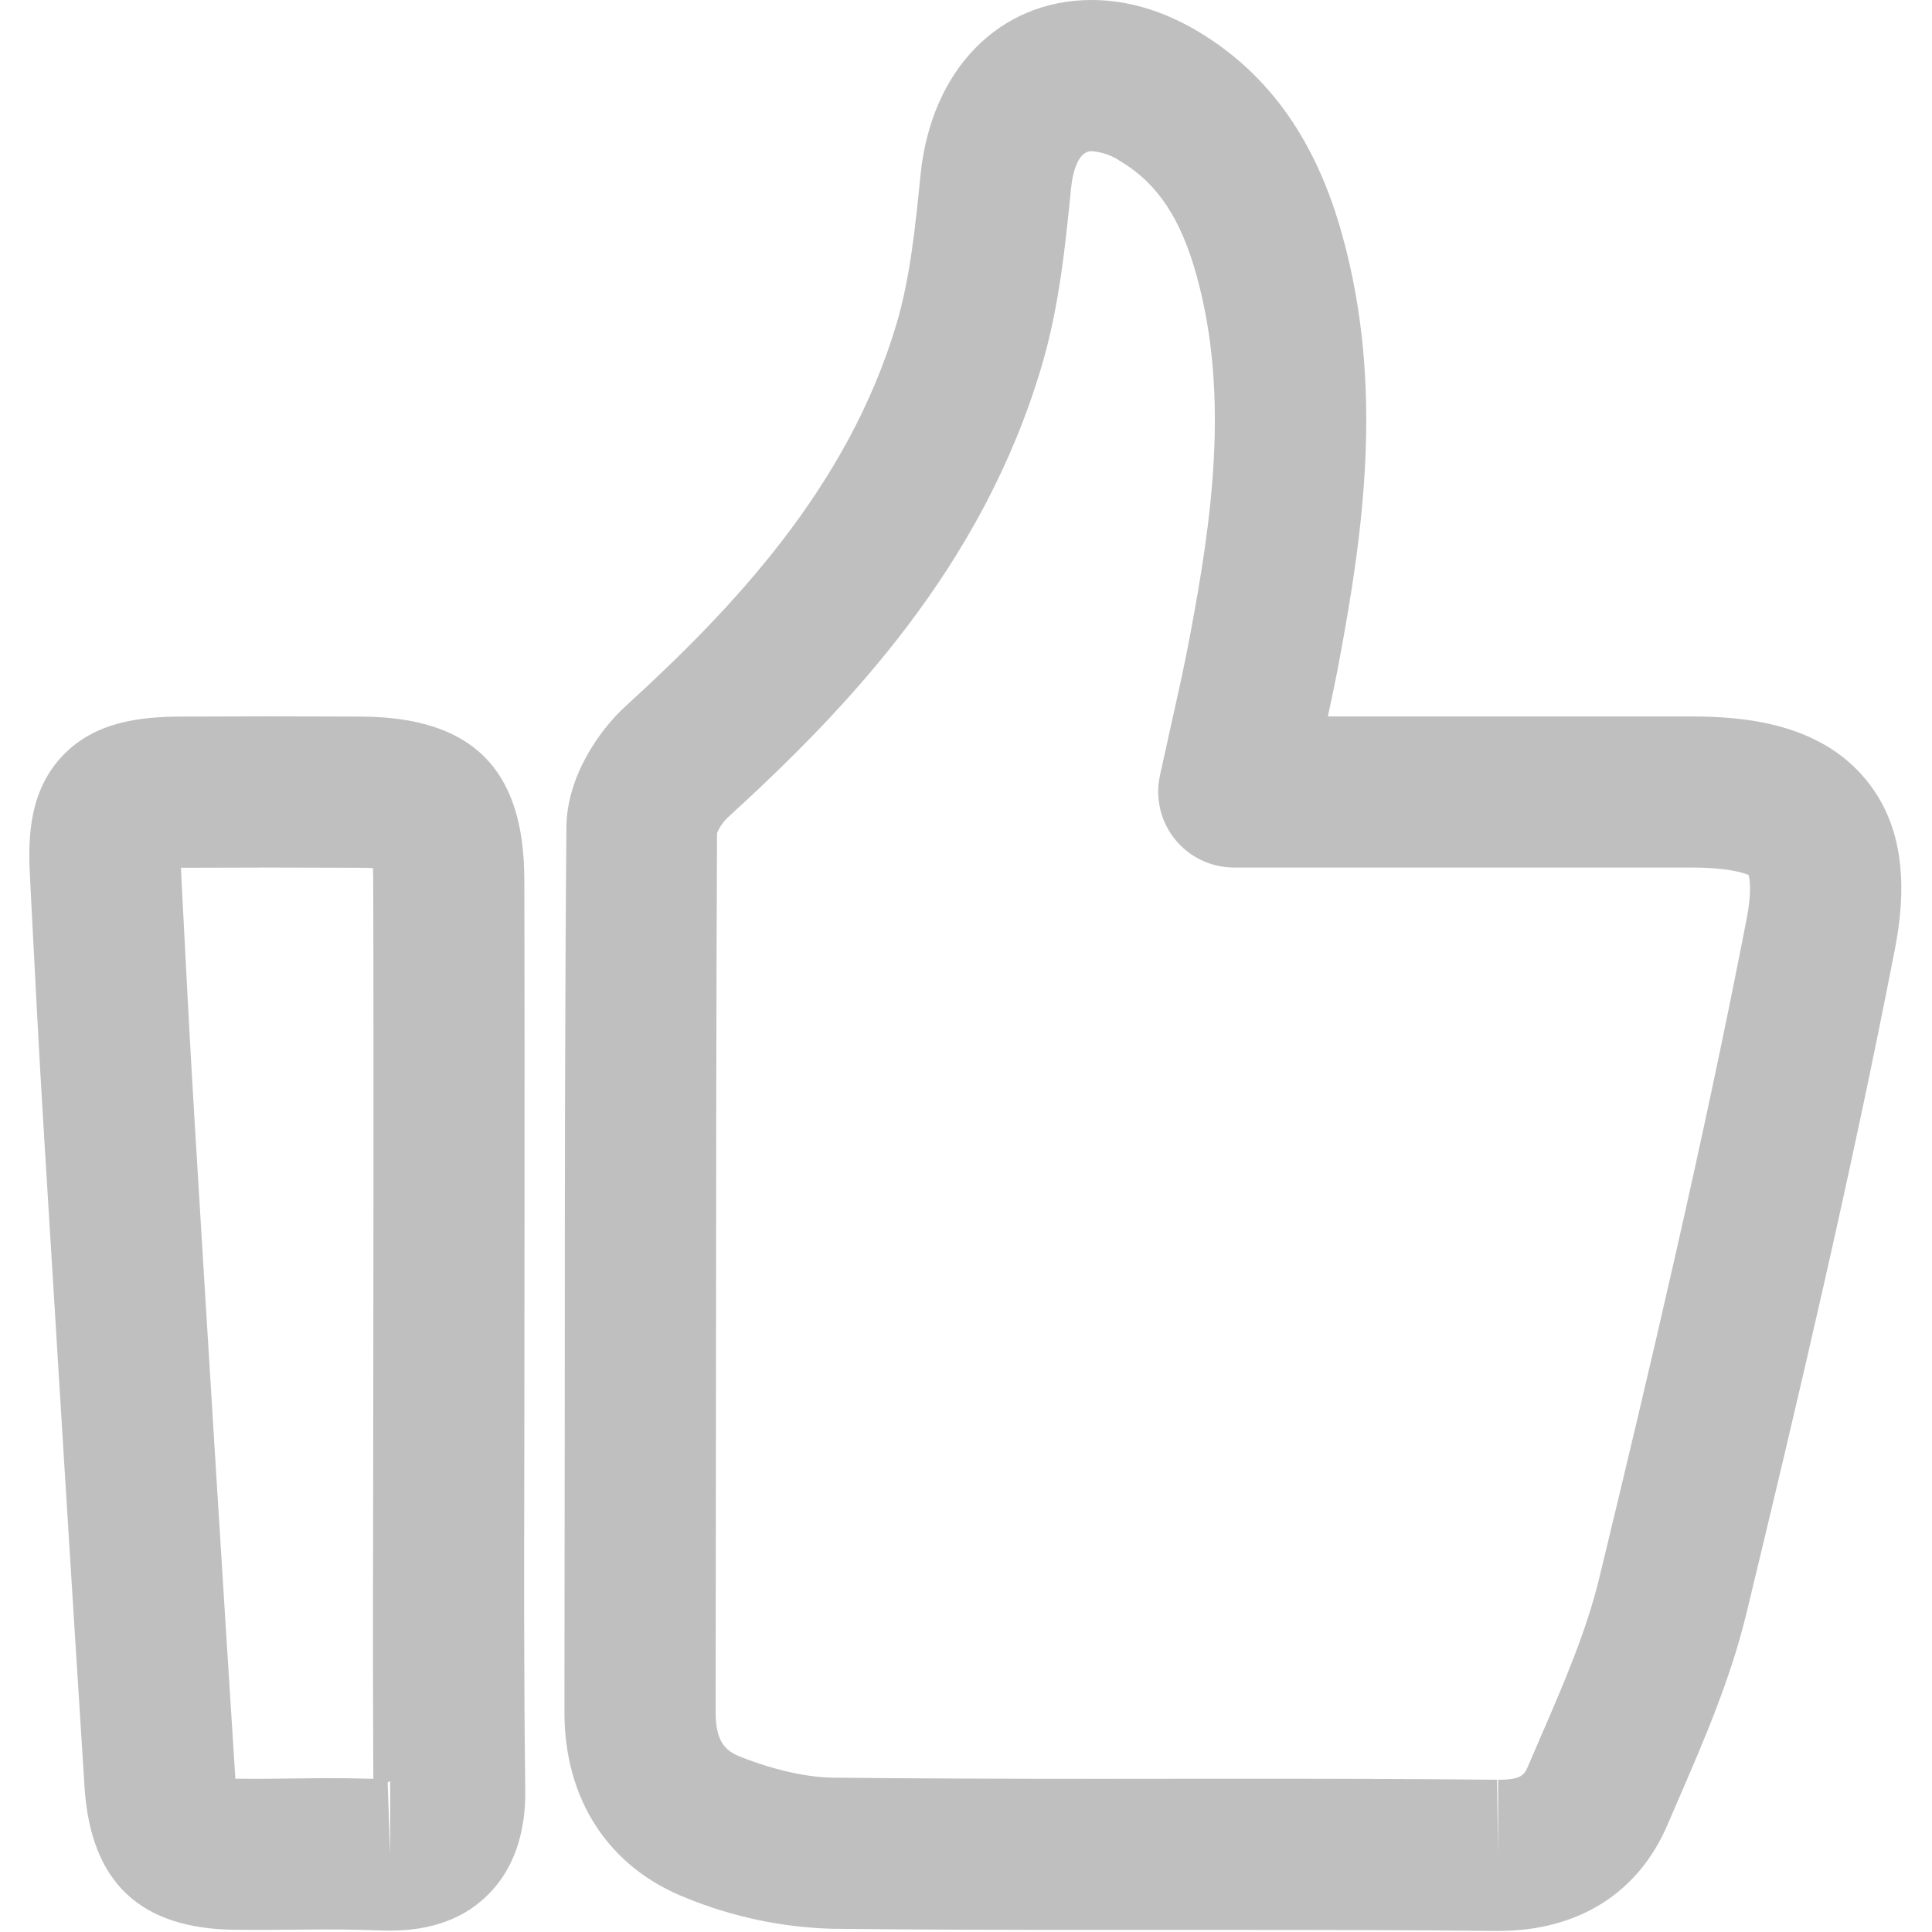
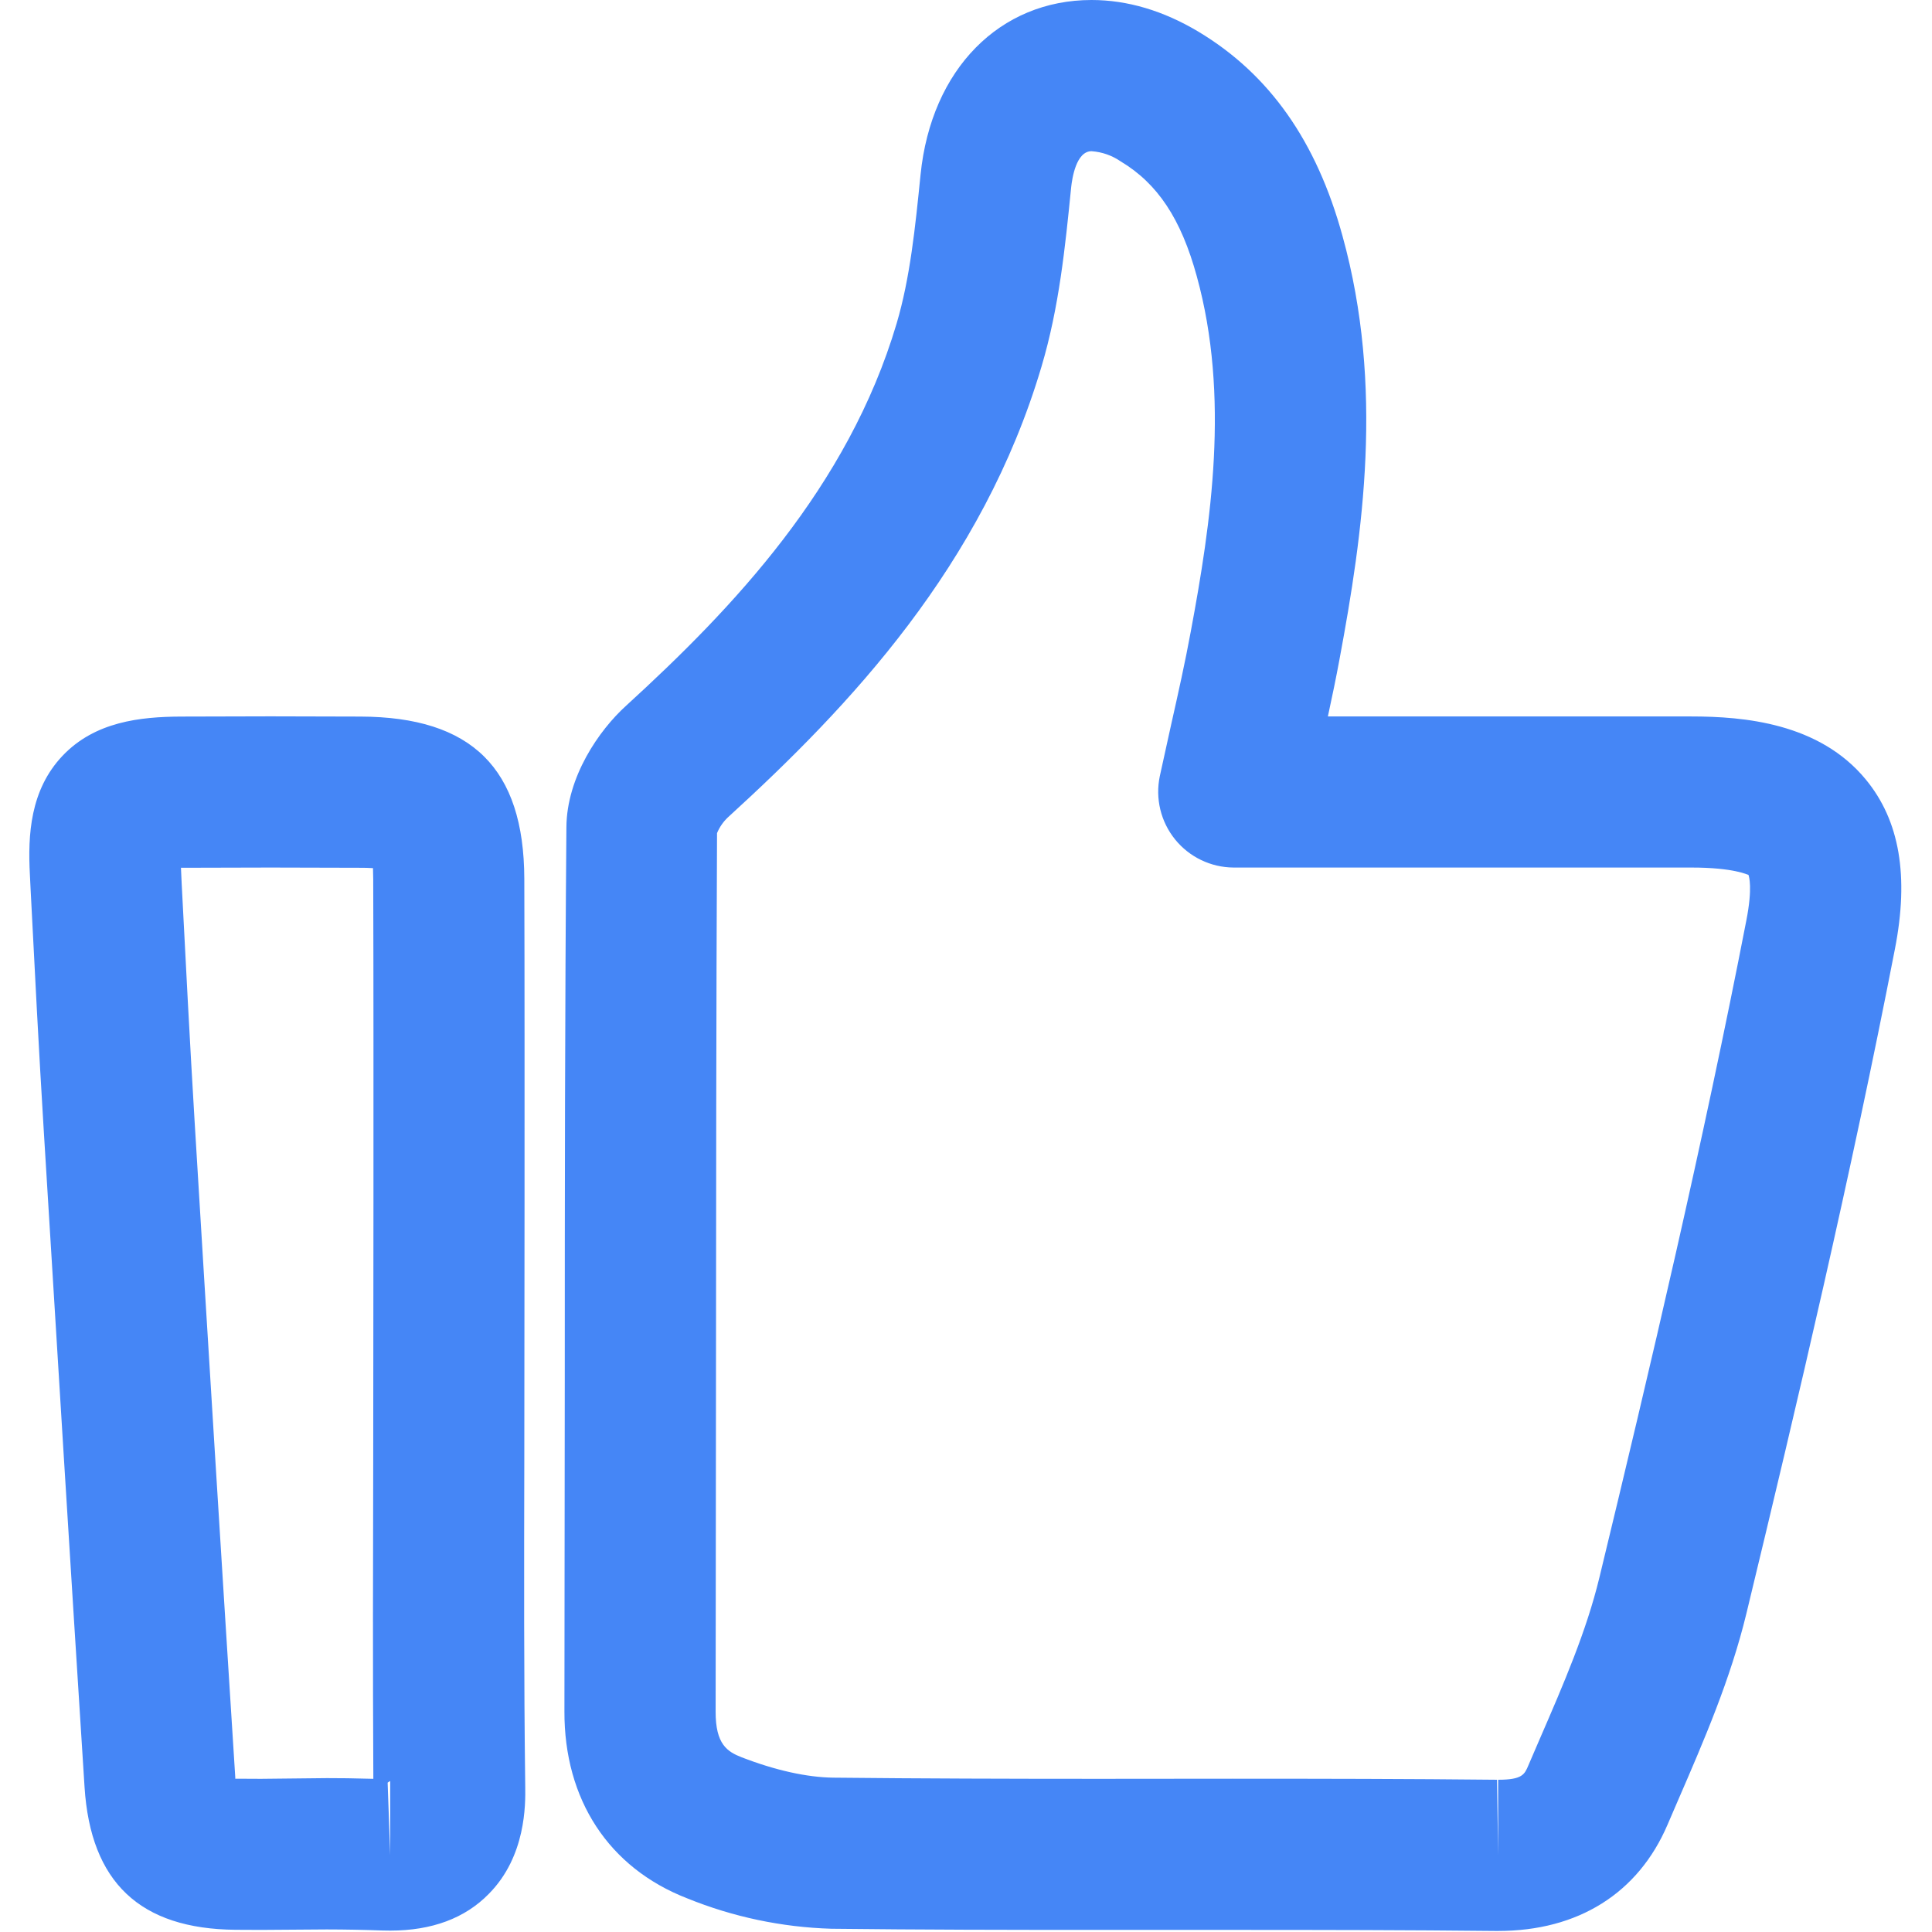
- <svg xmlns="http://www.w3.org/2000/svg" t="1538049161364" class="icon" style="" viewBox="0 0 1024 1024" version="1.1" p-id="9098" width="48" height="48">
+ <svg xmlns="http://www.w3.org/2000/svg" t="1539952660932" class="icon" style="" viewBox="0 0 1024 1024" version="1.1" p-id="4449" width="128" height="128">
  <defs>
    <style type="text/css" />
  </defs>
-   <path d="M794.054 1023.445h-1.48c-46.358-0.493-92.715-0.555-139.135-0.555H582.608c-47.344 0-94.626-0.062-141.971-0.616a220.816 220.816 0 0 1-76.503-16.151c-41.488-16.151-65.16-52.276-64.975-99.188l0.185-176.061c0-97.462 0.062-194.986 0.863-292.448 0.185-26.569 17.199-51.351 31.748-64.482 56.344-51.474 117.559-115.771 143.265-202.445 7.151-24.165 9.863-50.796 12.699-78.968C493.592 36.556 529.963 0 578.54 0c18.987 0 38.097 5.671 56.714 16.829 37.481 22.501 62.509 57.885 76.318 108.312 22.131 80.078 10.788 157.752-1.603 224.268-1.849 10.048-3.945 20.035-6.165 30.33h192.643c27.864 0 67.81 3.452 92.469 33.412 17.939 21.761 22.994 51.166 15.411 89.941-23.179 119.346-51.536 239.679-78.66 351.936-8.445 34.953-22.501 67.379-36.063 98.695l-5.795 13.439c-15.535 36.309-47.406 56.283-89.756 56.283z m-140.614-80.694c46.666 0 93.332 0.062 139.998 0.555l0.616 40.07v-40.07c12.822 0 13.994-2.836 16.028-7.644l5.918-13.747c12.822-29.528 24.843-57.392 31.686-85.688 26.939-111.332 55.05-230.617 77.92-348.423 3.391-17.261 1.418-23.302 1.11-24.104-0.493 0-7.459-3.884-30.33-3.884h-242.515a40.193 40.193 0 0 1-39.145-48.454l5.98-27.186c3.884-17.261 7.459-33.289 10.418-49.378 10.788-57.762 20.775-124.648 3.206-188.328-8.322-30.453-20.775-49.193-40.316-60.906a31.008 31.008 0 0 0-15.473-5.425c-8.199 0-10.295 14.548-10.788 18.987-3.206 32.118-6.411 63.804-15.72 95.12-31.254 105.538-101.592 180.006-166.197 238.939a24.473 24.473 0 0 0-5.795 8.384c-0.432 94.75-0.493 192.027-0.555 289.304l-0.185 176.307c-0.062 17.384 6.226 21.268 13.809 24.227 17.816 6.904 34.583 10.603 48.454 10.788 47.036 0.493 94.01 0.616 141.107 0.616l70.769-0.062zM206.815 1023.26l-4.13-0.062a867.789 867.789 0 0 0-29.467-0.555l-34.83 0.247-13.5-0.062c-50.673-0.432-76.872-25.152-80.078-75.701-7.398-116.079-14.548-232.158-21.638-348.238C20.583 556.662 18.425 514.497 16.268 472.269l-0.432-8.815c-1.11-20.898 0.123-44.693 17.261-62.817 17.199-18.186 41.303-20.713 62.571-20.836l47.714-0.123 47.652 0.123c59.057 0.185 86.674 27.494 86.859 85.934 0.185 57.392 0.123 114.785 0.123 172.177l-0.123 135.436c-0.123 57.885-0.247 115.833 0.493 173.718 0.123 9.062 0.493 36.741-19.295 56.714-12.637 12.946-30.206 19.48-52.276 19.48z m-1.356-78.414l1.356 38.344v-39.207c-0.432 0.247-0.925 0.493-1.356 0.863z m-32.241-2.404c6.719 0 14.302 0.062 24.658 0.37-0.308-59.92-0.185-114.785-0.062-169.588l0.123-135.374c0-57.269 0.062-114.538-0.123-171.869l-0.123-5.856a106.401 106.401 0 0 0-6.904-0.185l-47.406-0.123-47.344 0.123h-0.123l0.37 8.261c2.158 41.919 4.315 83.838 6.843 125.819 7.028 116.018 14.179 232.035 21.576 348.053v0.678h0.801l12.822 0.062 34.892-0.37z" fill="#bfbfbf" p-id="9099" />
+   <path d="M794.054 1023.445h-1.48c-46.358-0.493-92.715-0.555-139.135-0.555H582.608c-47.344 0-94.626-0.062-141.971-0.616a220.816 220.816 0 0 1-76.503-16.151c-41.488-16.151-65.16-52.276-64.975-99.188l0.185-176.061c0-97.462 0.062-194.986 0.863-292.448 0.185-26.569 17.199-51.351 31.748-64.482 56.344-51.474 117.559-115.771 143.265-202.445 7.151-24.165 9.863-50.796 12.699-78.968C493.592 36.556 529.963 0 578.54 0c18.987 0 38.097 5.671 56.714 16.829 37.481 22.501 62.509 57.885 76.318 108.312 22.131 80.078 10.788 157.752-1.603 224.268-1.849 10.048-3.945 20.035-6.165 30.33h192.643c27.864 0 67.81 3.452 92.469 33.412 17.939 21.761 22.994 51.166 15.411 89.941-23.179 119.346-51.536 239.679-78.66 351.936-8.445 34.953-22.501 67.379-36.063 98.695l-5.795 13.439c-15.535 36.309-47.406 56.283-89.756 56.283z m-140.614-80.694c46.666 0 93.332 0.062 139.998 0.555l0.616 40.07v-40.07c12.822 0 13.994-2.836 16.028-7.644l5.918-13.747c12.822-29.528 24.843-57.392 31.686-85.688 26.939-111.332 55.05-230.617 77.92-348.423 3.391-17.261 1.418-23.302 1.11-24.104-0.493 0-7.459-3.884-30.33-3.884h-242.515a40.193 40.193 0 0 1-39.145-48.454l5.98-27.186c3.884-17.261 7.459-33.289 10.418-49.378 10.788-57.762 20.775-124.648 3.206-188.328-8.322-30.453-20.775-49.193-40.316-60.906a31.008 31.008 0 0 0-15.473-5.425c-8.199 0-10.295 14.548-10.788 18.987-3.206 32.118-6.411 63.804-15.72 95.12-31.254 105.538-101.592 180.006-166.197 238.939a24.473 24.473 0 0 0-5.795 8.384c-0.432 94.75-0.493 192.027-0.555 289.304l-0.185 176.307c-0.062 17.384 6.226 21.268 13.809 24.227 17.816 6.904 34.583 10.603 48.454 10.788 47.036 0.493 94.01 0.616 141.107 0.616l70.769-0.062zM206.815 1023.26l-4.13-0.062a867.789 867.789 0 0 0-29.467-0.555l-34.83 0.247-13.5-0.062c-50.673-0.432-76.872-25.152-80.078-75.701-7.398-116.079-14.548-232.158-21.638-348.238C20.583 556.662 18.425 514.497 16.268 472.269l-0.432-8.815c-1.11-20.898 0.123-44.693 17.261-62.817 17.199-18.186 41.303-20.713 62.571-20.836l47.714-0.123 47.652 0.123c59.057 0.185 86.674 27.494 86.859 85.934 0.185 57.392 0.123 114.785 0.123 172.177l-0.123 135.436c-0.123 57.885-0.247 115.833 0.493 173.718 0.123 9.062 0.493 36.741-19.295 56.714-12.637 12.946-30.206 19.48-52.276 19.48z m-1.356-78.414l1.356 38.344v-39.207c-0.432 0.247-0.925 0.493-1.356 0.863z m-32.241-2.404c6.719 0 14.302 0.062 24.658 0.37-0.308-59.92-0.185-114.785-0.062-169.588l0.123-135.374c0-57.269 0.062-114.538-0.123-171.869l-0.123-5.856a106.401 106.401 0 0 0-6.904-0.185l-47.406-0.123-47.344 0.123h-0.123l0.37 8.261c2.158 41.919 4.315 83.838 6.843 125.819 7.028 116.018 14.179 232.035 21.576 348.053v0.678h0.801l12.822 0.062 34.892-0.37z" fill="#4586f6" p-id="4450" />
</svg>
